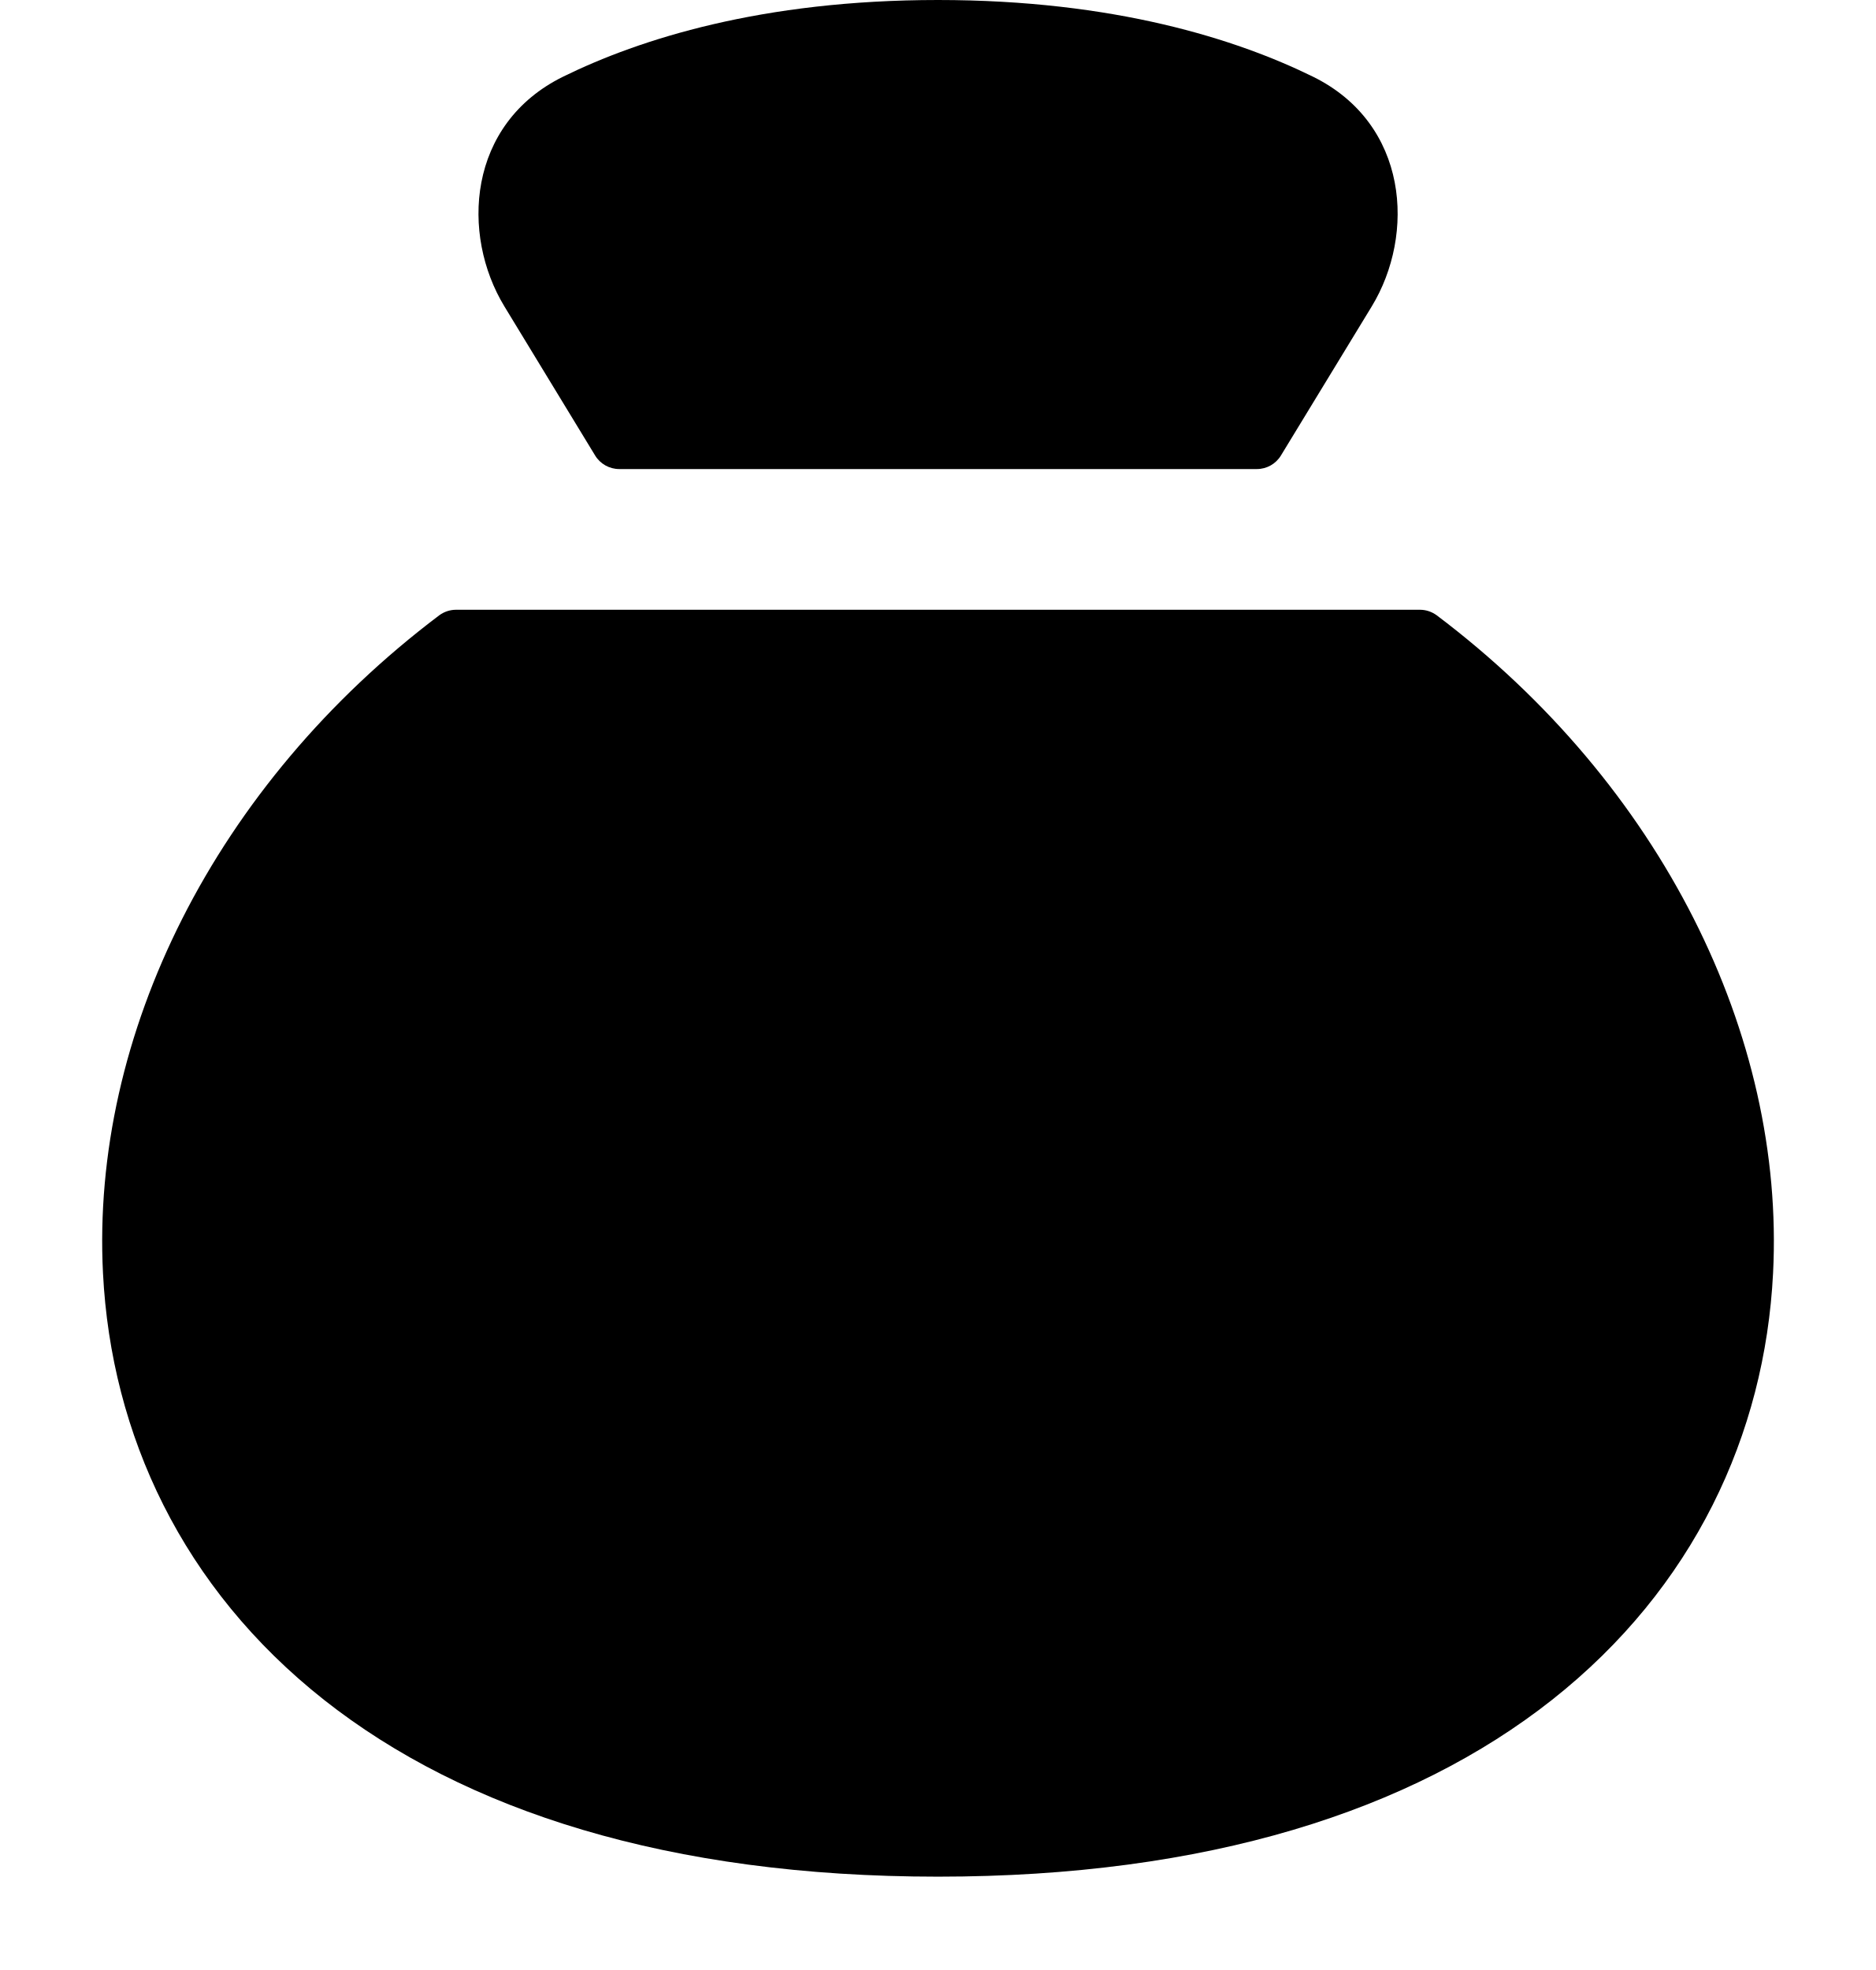
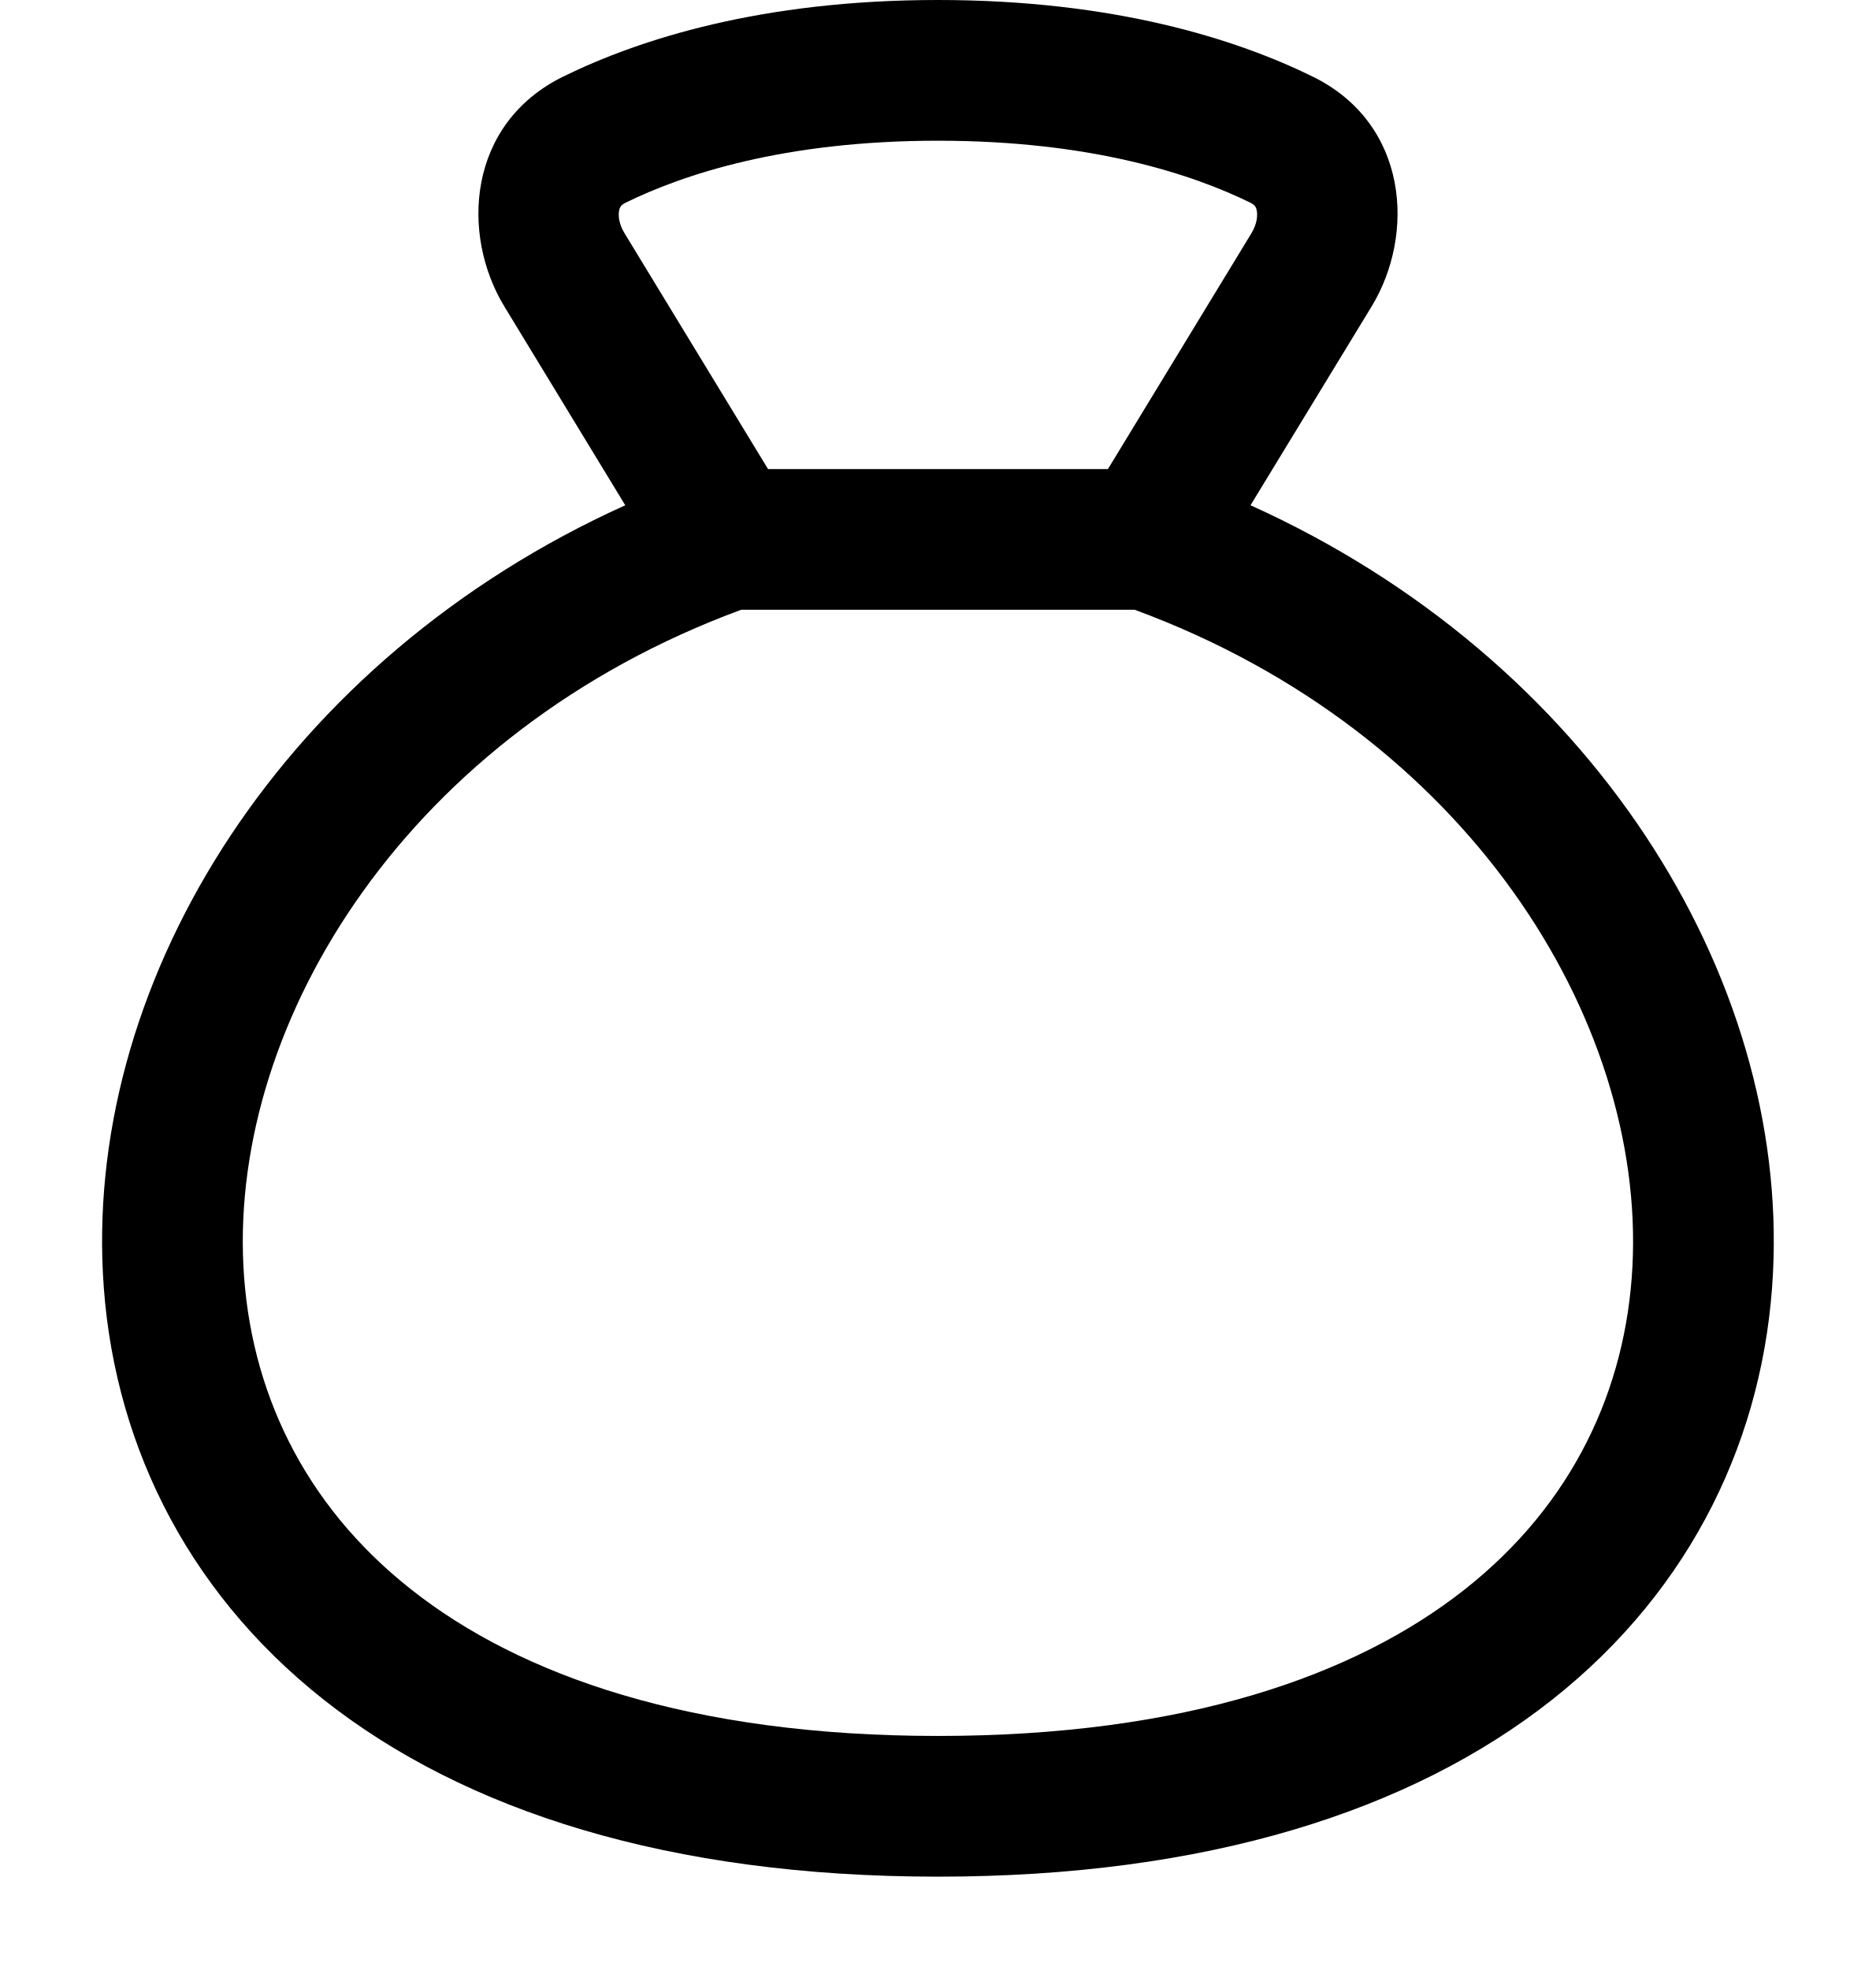
<svg xmlns="http://www.w3.org/2000/svg" width="20" height="21" viewBox="0 0 20 21" fill="none" data-fui-icon="true">
-   <path d="M15.139 6.5C15.203 6.5 15.265 6.521 15.317 6.559C17.711 8.364 19.032 11.034 18.903 13.572C18.816 15.293 18.056 16.928 16.547 18.12C15.047 19.304 12.867 20.005 10 20.005C7.134 20.005 4.954 19.304 3.454 18.12C1.945 16.928 1.185 15.293 1.098 13.572C0.969 11.034 2.289 8.365 4.683 6.559C4.735 6.521 4.797 6.5 4.862 6.5H15.139ZM10 0C11.881 2.45476e-05 13.184 0.418 13.997 0.817C15.02 1.32 15.091 2.5 14.624 3.267L13.656 4.856C13.602 4.945 13.505 5 13.4 5H6.601C6.497 5 6.399 4.945 6.345 4.856L5.378 3.267C4.911 2.5 4.981 1.32 6.004 0.817C6.817 0.418 8.119 5.26205e-05 10 0Z" fill="currentColor" />
+   <path d="M9.999 0C11.88 3.58218e-10 13.183 0.418 13.996 0.817C15.019 1.32 15.09 2.499 14.623 3.267L13.332 5.386C16.963 7.025 19.064 10.401 18.902 13.572C18.815 15.293 18.055 16.928 16.546 18.12C15.046 19.304 12.866 20.005 9.999 20.005C7.133 20.005 4.953 19.304 3.453 18.12C1.944 16.928 1.184 15.293 1.097 13.572C0.935 10.402 3.036 7.026 6.666 5.386L5.377 3.267C4.91 2.5 4.981 1.32 6.003 0.817C6.816 0.418 8.118 7.03129e-05 9.999 0ZM7.902 6.5C4.359 7.805 2.461 10.87 2.595 13.496C2.662 14.807 3.229 16.033 4.383 16.943C5.546 17.862 7.367 18.505 9.999 18.505C12.632 18.505 14.452 17.862 15.616 16.943C16.77 16.033 17.337 14.807 17.404 13.496C17.538 10.87 15.641 7.805 12.097 6.5H7.902ZM9.999 1.5C8.349 1.5 7.273 1.864 6.665 2.163C6.638 2.177 6.626 2.19 6.62 2.197C6.614 2.206 6.605 2.22 6.601 2.243C6.59 2.294 6.596 2.385 6.658 2.486L8.188 5H11.812L13.342 2.486C13.403 2.385 13.409 2.294 13.398 2.243C13.394 2.22 13.386 2.206 13.38 2.197C13.374 2.19 13.362 2.177 13.335 2.163C12.727 1.864 11.65 1.5 9.999 1.5Z" fill="currentColor" />
</svg>
